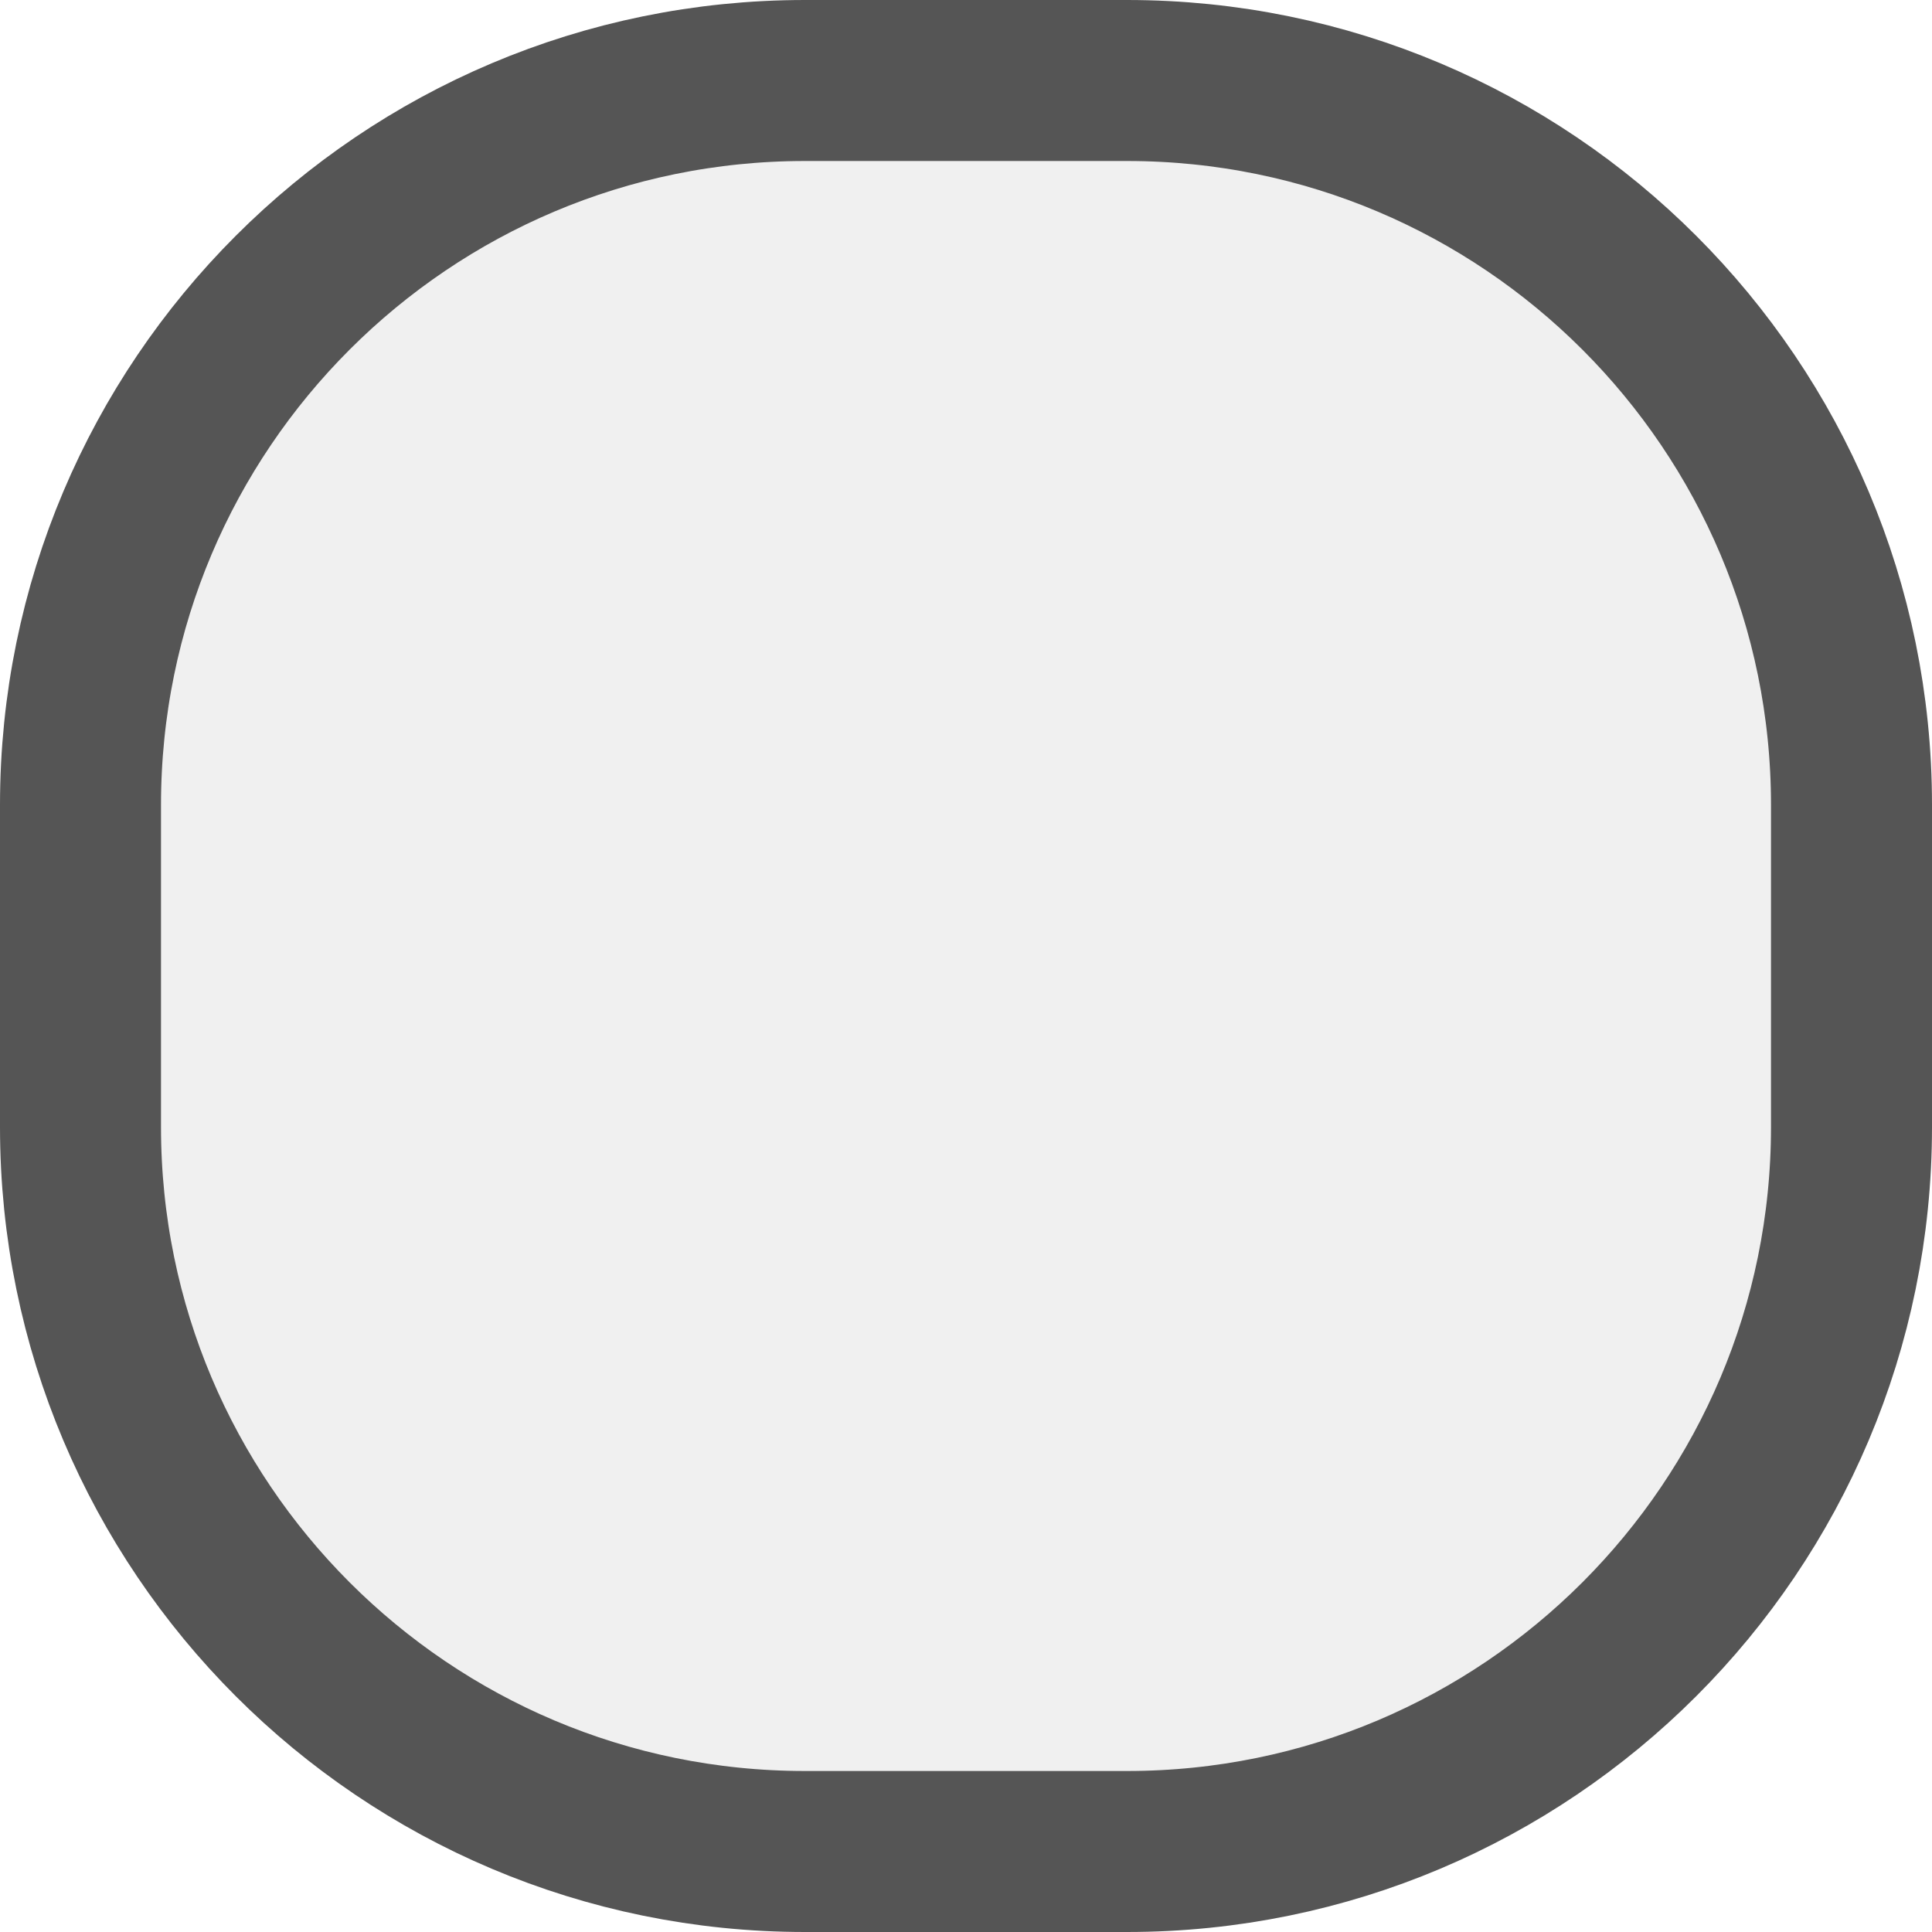
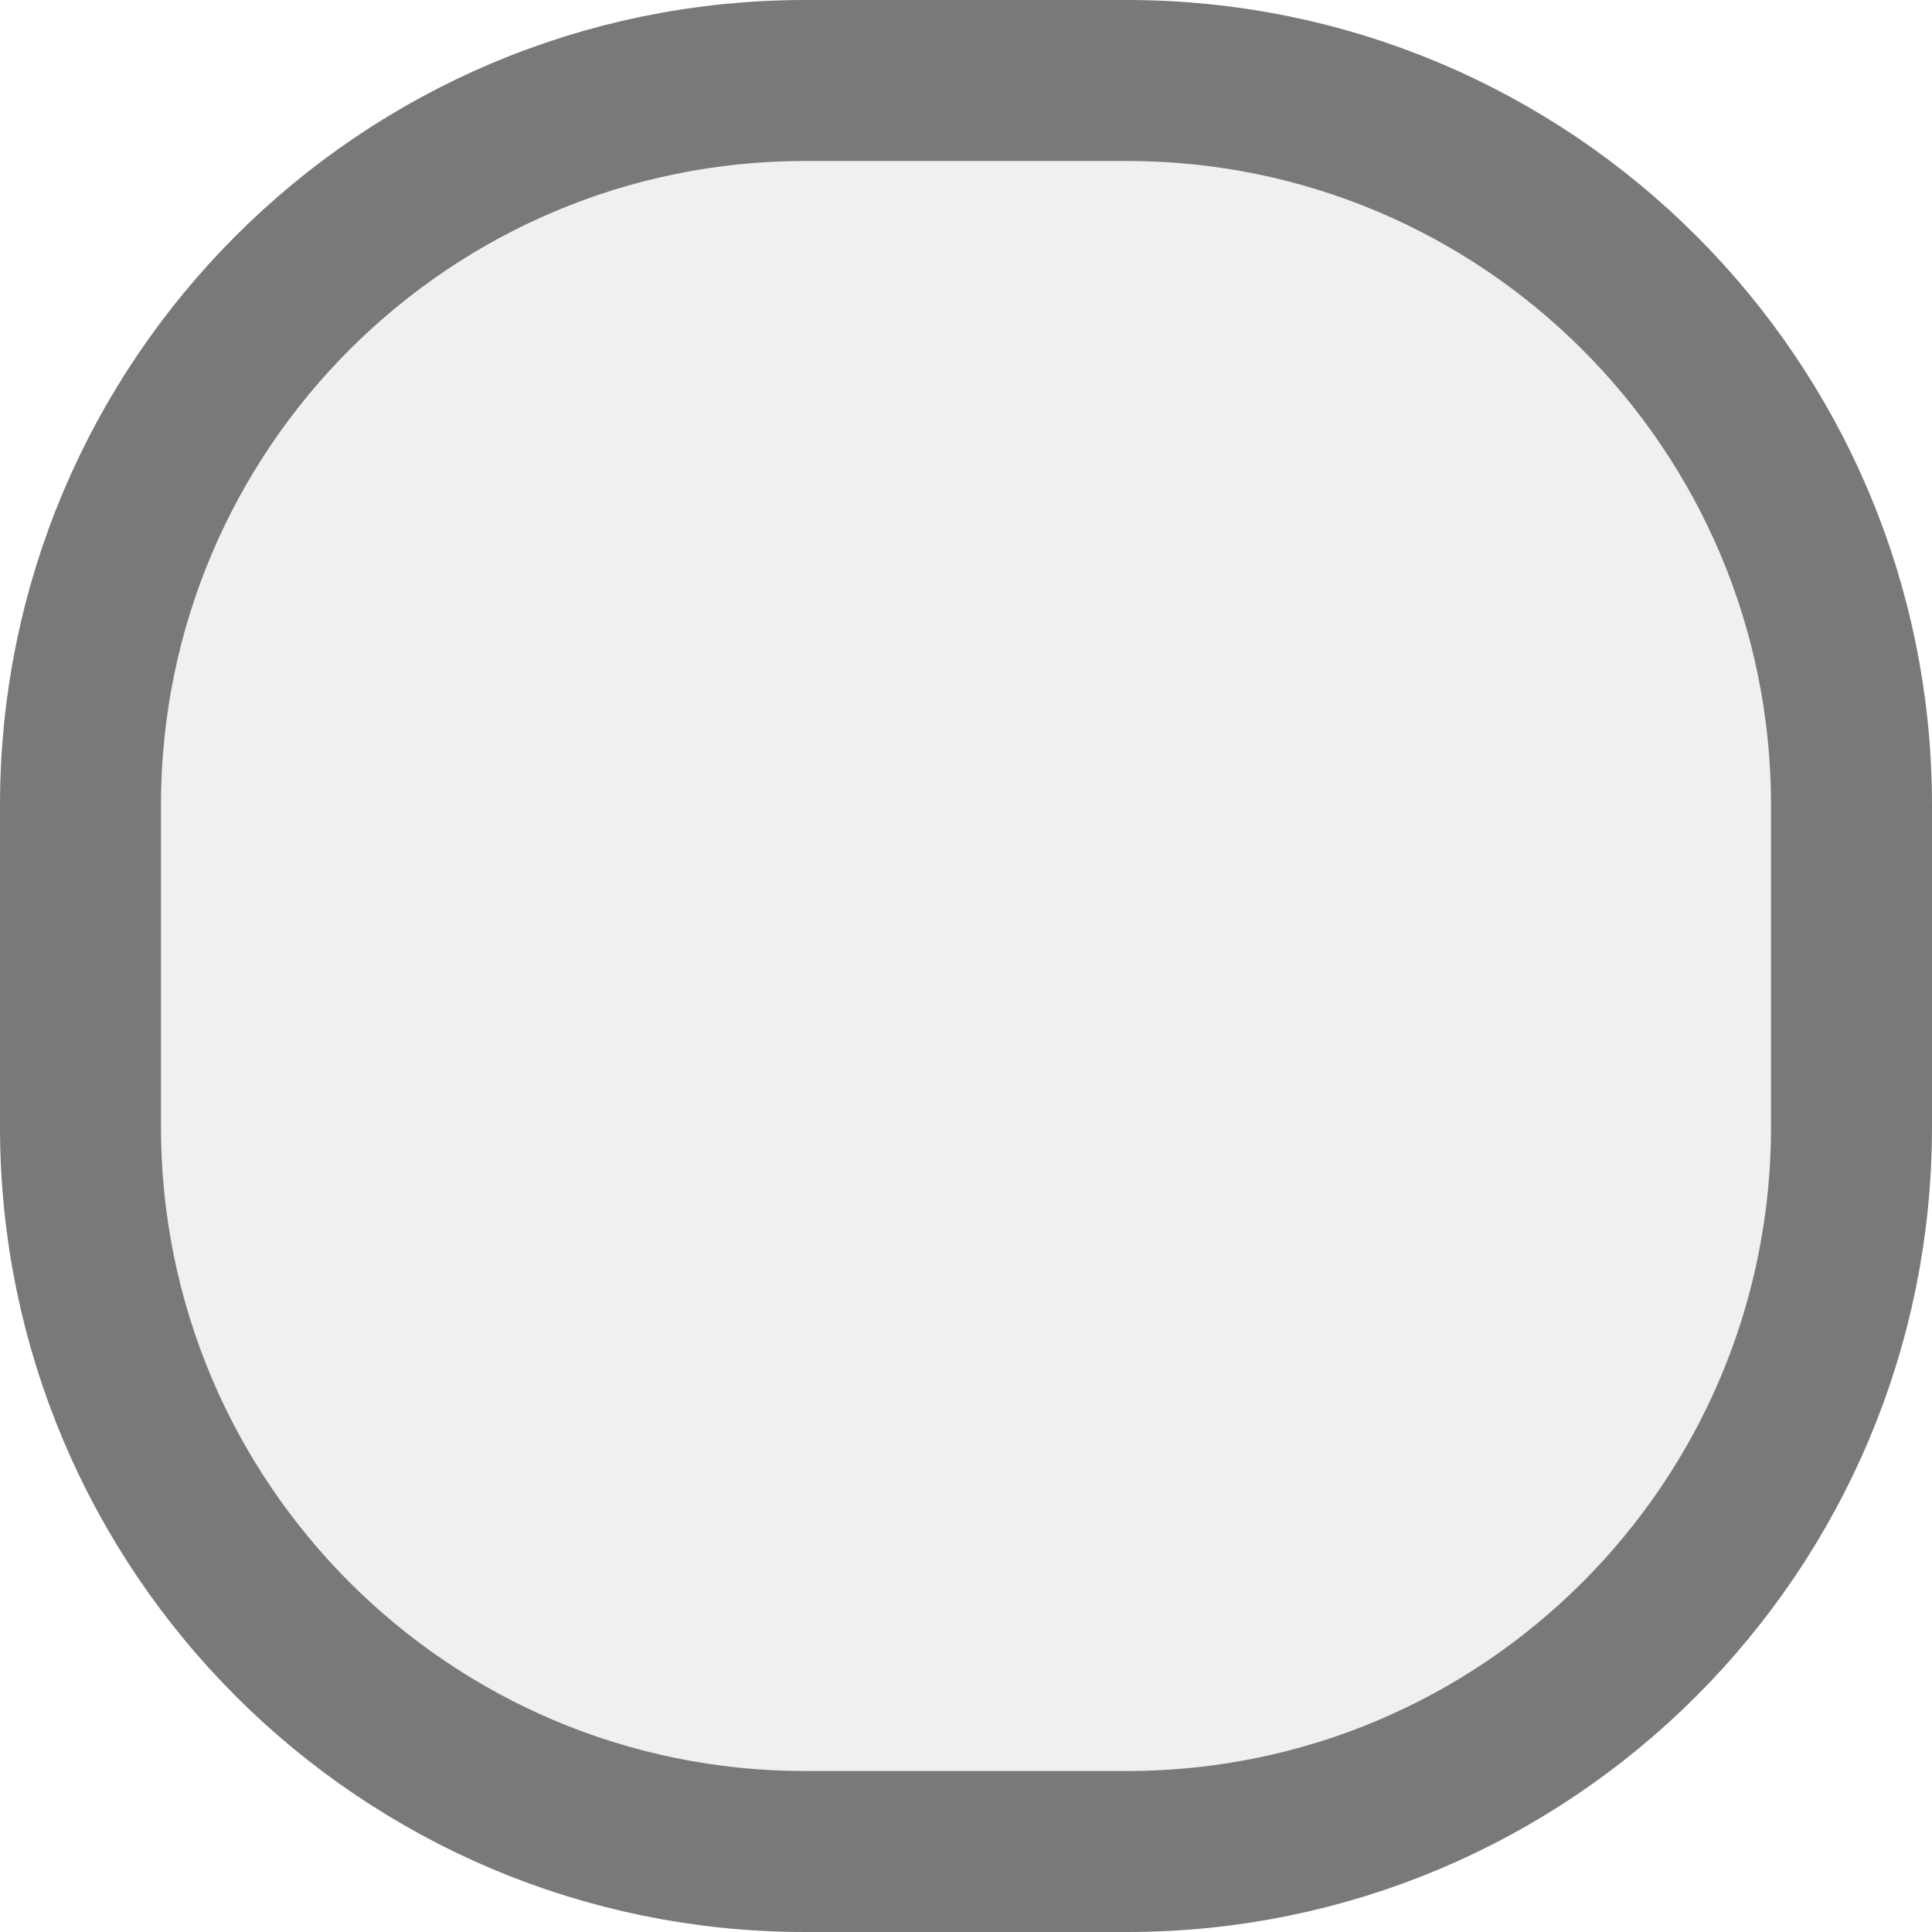
- <svg xmlns="http://www.w3.org/2000/svg" version="1.1" width="12px" height="12px" viewBox="16 228  12 12">
-   <path d="M 16.5 233  A 4.5 4.5 0 0 1 21 228.5 L 23 228.5  A 4.5 4.5 0 0 1 27.5 233 L 27.5 235  A 4.5 4.5 0 0 1 23 239.5 L 21 239.5  A 4.5 4.5 0 0 1 16.5 235 L 16.5 233  Z " fill-rule="nonzero" fill="#f0f0f0" stroke="none" />
-   <path d="M 16.5 233  A 4.5 4.5 0 0 1 21 228.5 L 23 228.5  A 4.5 4.5 0 0 1 27.5 233 L 27.5 235  A 4.5 4.5 0 0 1 23 239.5 L 21 239.5  A 4.5 4.5 0 0 1 16.5 235 L 16.5 233  Z " stroke-width="1" stroke="#555555" fill="none" />
+ <svg xmlns="http://www.w3.org/2000/svg" version="1.1" width="12px" height="12px" viewBox="16 120  12 12">
+   <path d="M 16.5 125  A 4.5 4.5 0 0 1 21 120.5 L 23 120.5  A 4.5 4.5 0 0 1 27.5 125 L 27.5 127  A 4.5 4.5 0 0 1 23 131.5 L 21 131.5  A 4.5 4.5 0 0 1 16.5 127 L 16.5 125  Z " fill-rule="nonzero" fill="#f0f0f0" stroke="none" />
+   <path d="M 16.5 125  A 4.5 4.5 0 0 1 21 120.5 L 23 120.5  A 4.5 4.5 0 0 1 27.5 125 L 27.5 127  A 4.5 4.5 0 0 1 23 131.5 L 21 131.5  A 4.5 4.5 0 0 1 16.5 127 L 16.5 125  Z " stroke-width="1" stroke="#797979" fill="none" />
</svg>
